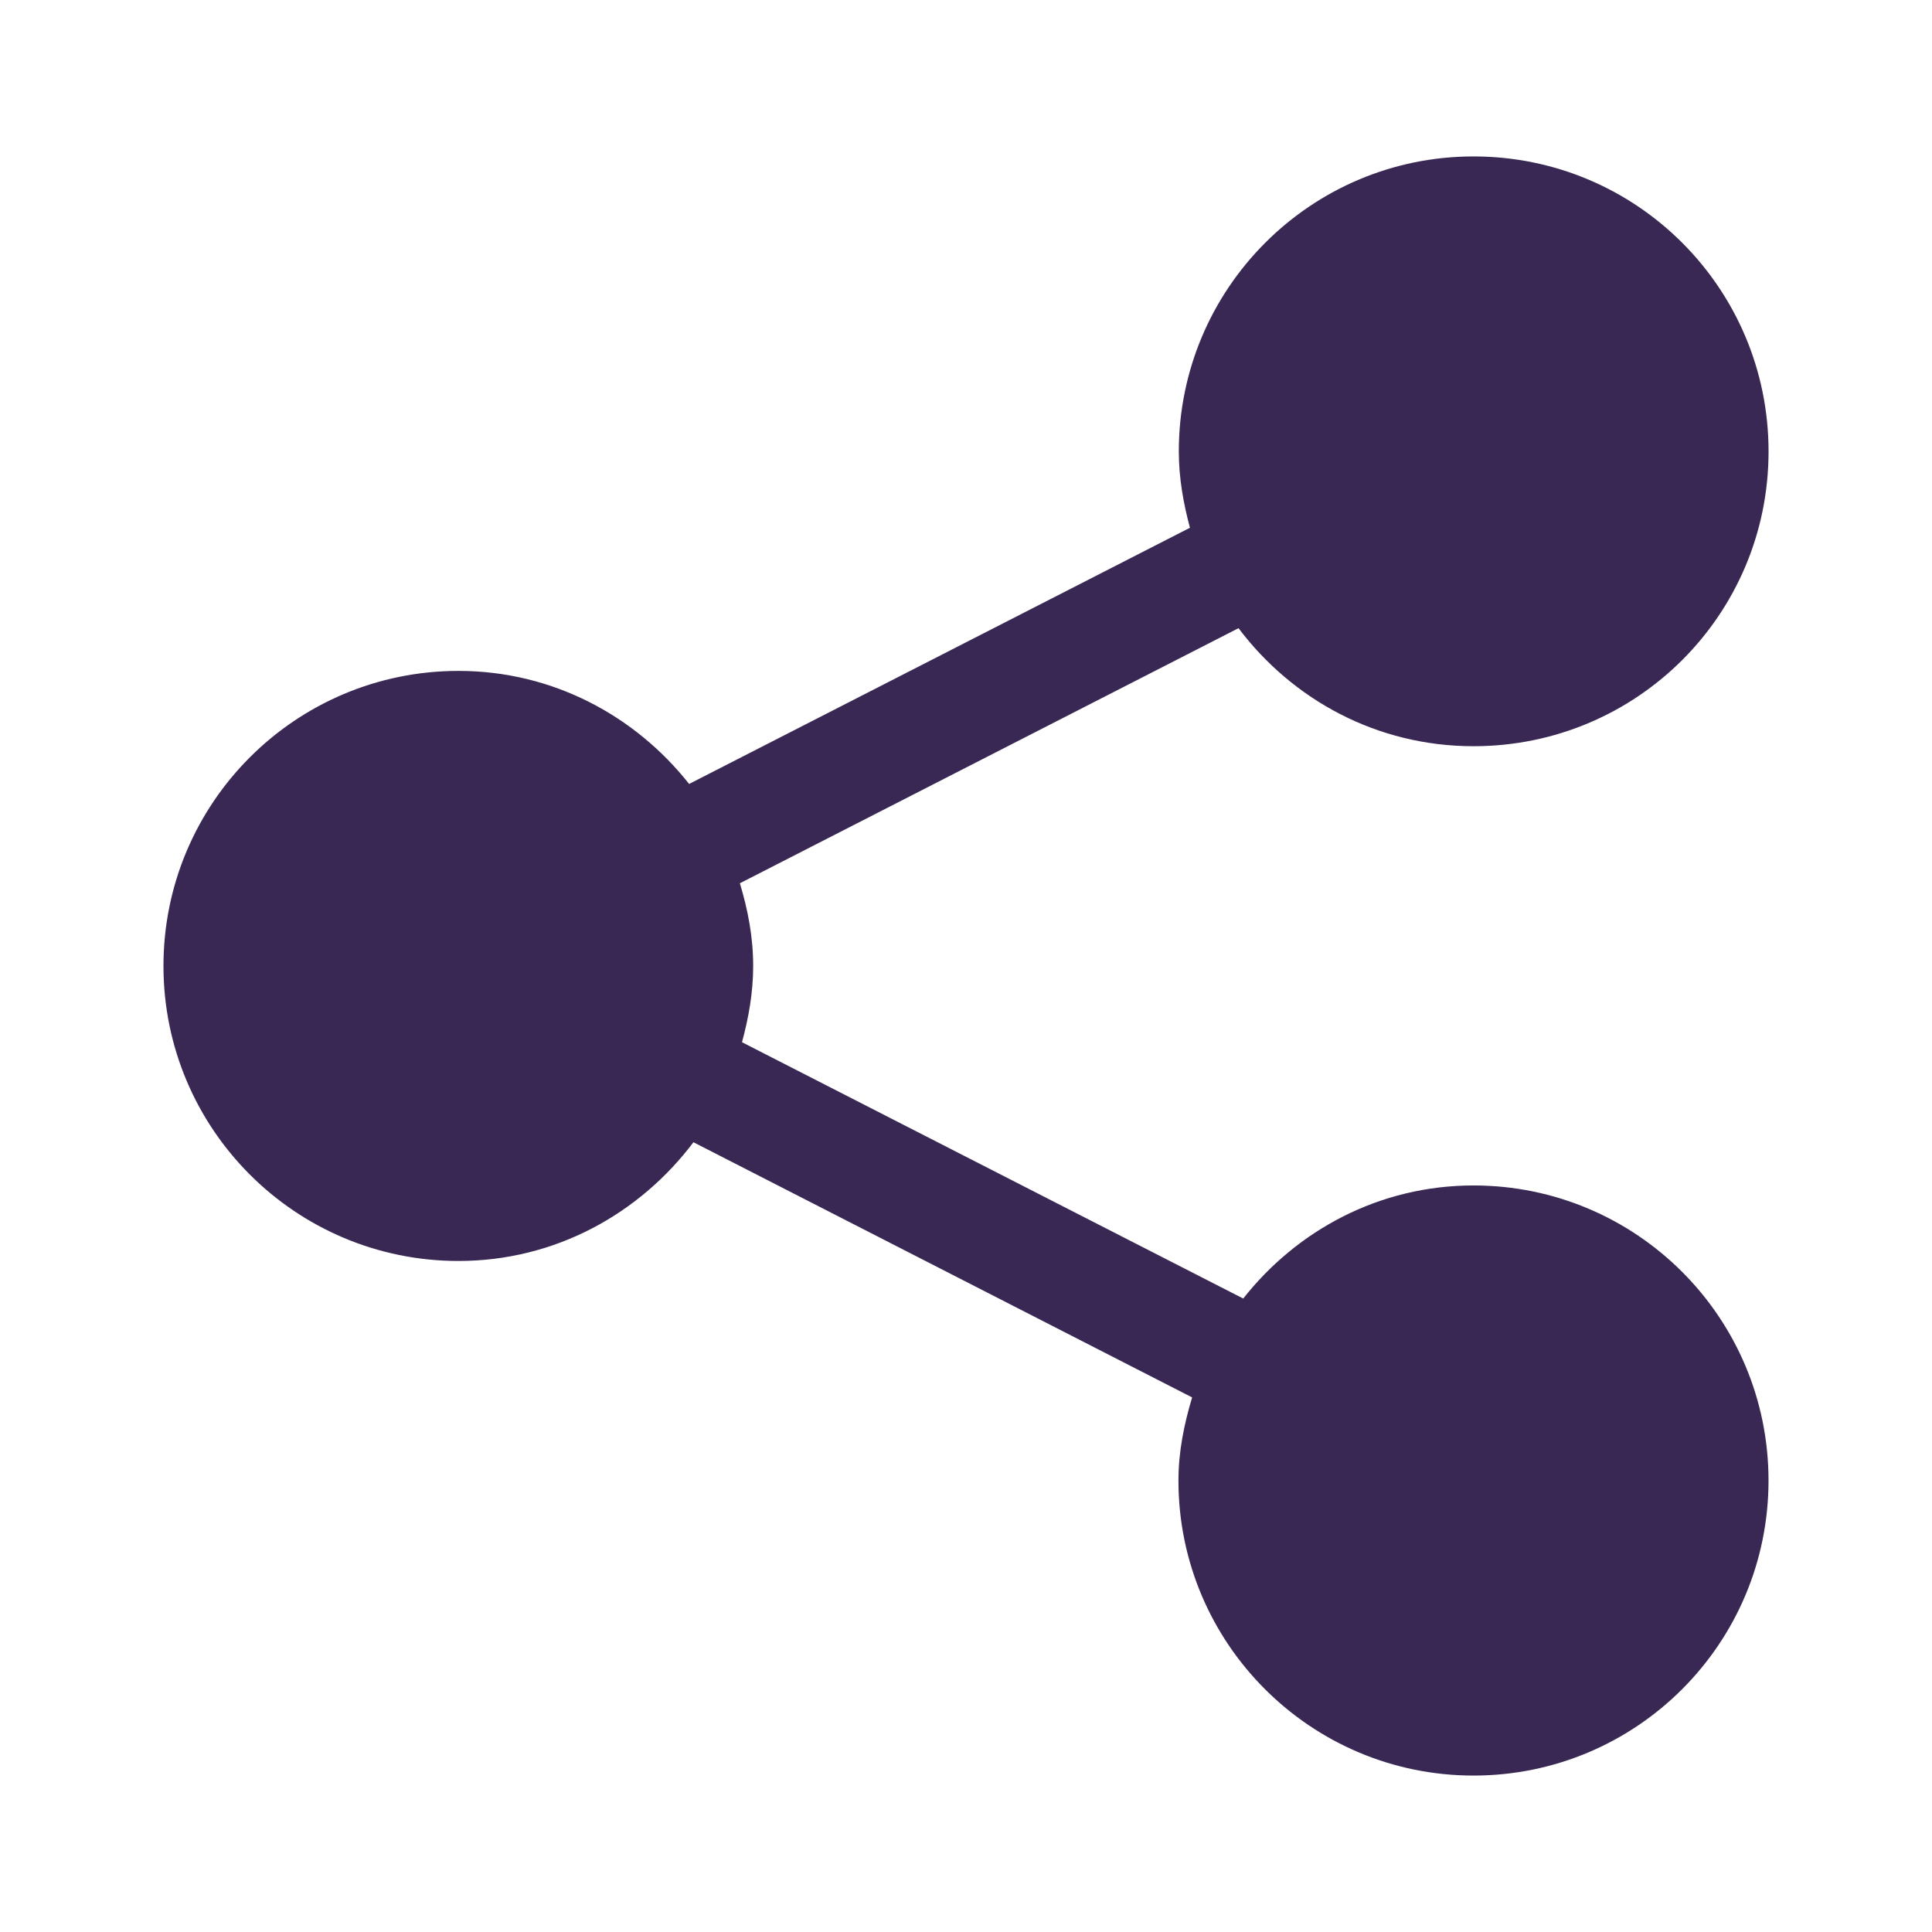
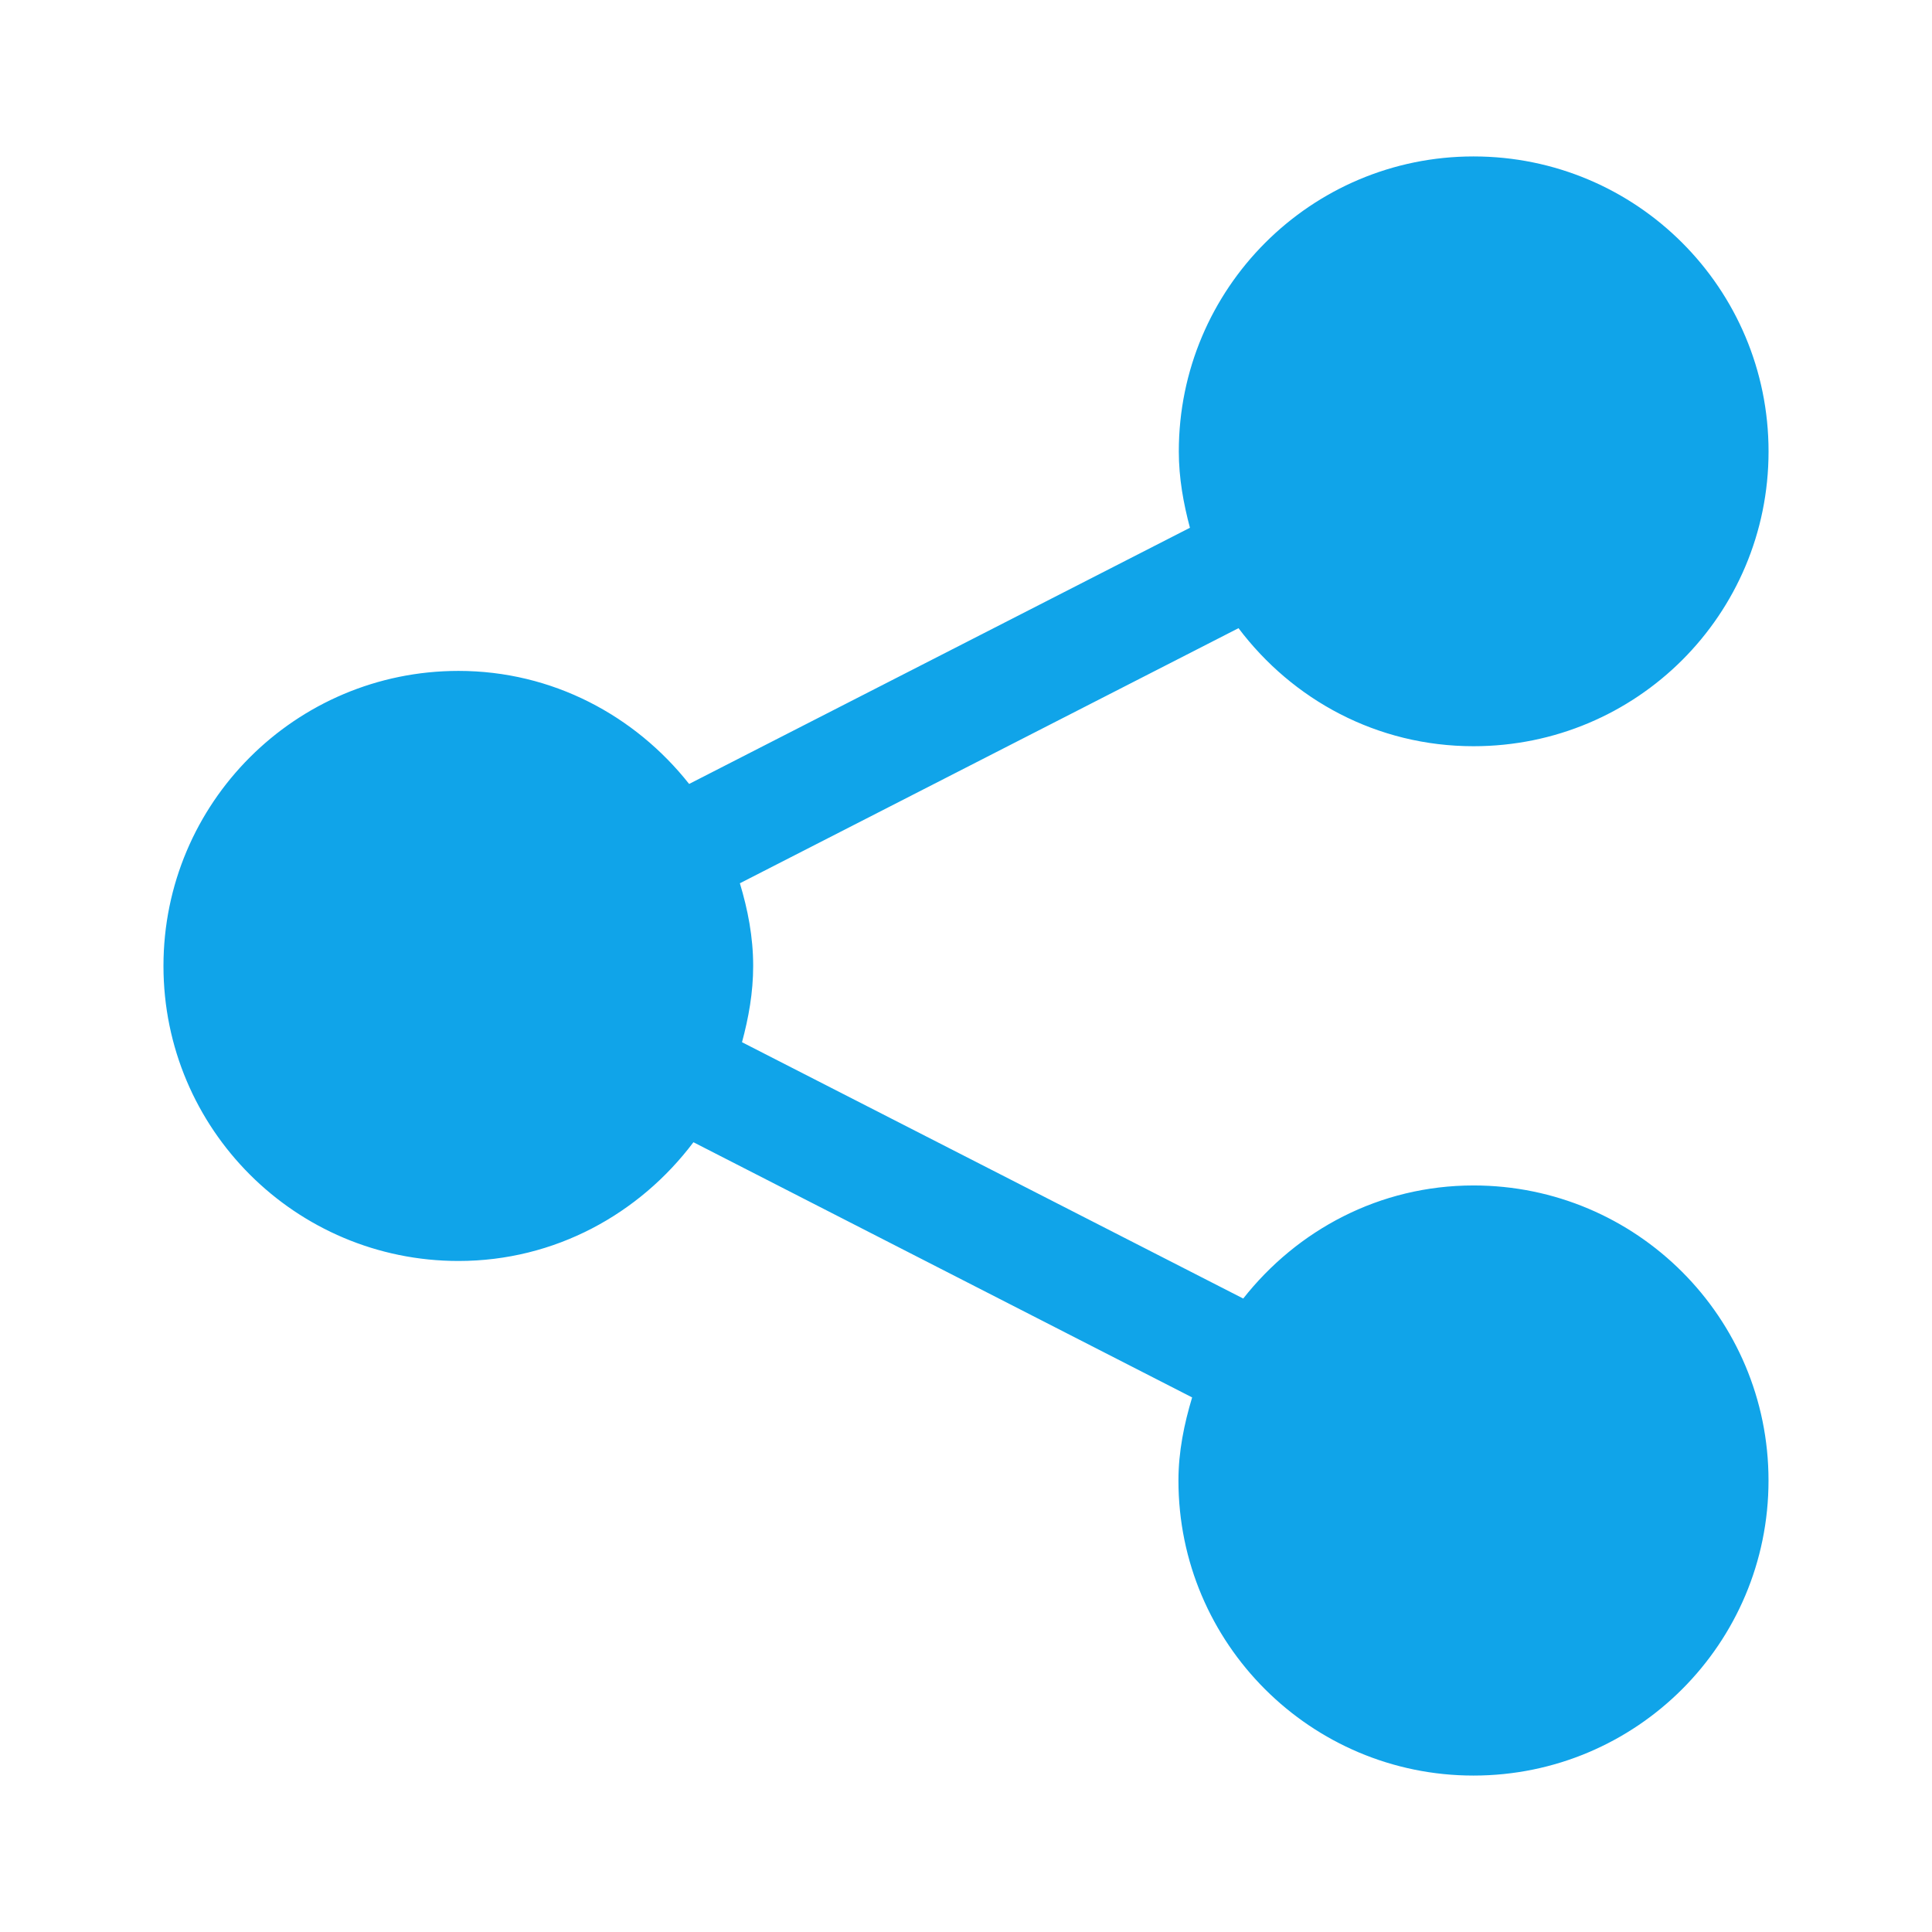
<svg xmlns="http://www.w3.org/2000/svg" width="100" height="100">
-   <path fill="#382853" d="M76.269 61.359c-4.861 0-9.127 2.308-11.92 5.853L38.406 53.945c.341-1.262.578-2.569.578-3.947 0-1.507-.278-2.921-.688-4.28l25.809-13.204c2.795 3.708 7.172 6.11 12.164 6.11 8.453 0 15.271-6.816 15.271-15.256 0-8.434-6.817-15.271-15.271-15.271-8.42 0-15.254 6.836-15.254 15.271 0 1.377.24 2.687.576 3.949l-25.922 13.26c-2.795-3.536-7.074-5.851-11.937-5.851-8.435 0-15.271 6.836-15.271 15.271 0 8.438 6.836 15.271 15.271 15.271 4.99 0 9.365-2.436 12.16-6.146L61.704 72.33c-.411 1.372-.708 2.795-.708 4.302 0 8.438 6.853 15.271 15.271 15.271 8.437 0 15.271-6.829 15.271-15.271.001-8.437-6.835-15.273-15.269-15.273z" />
+   <path fill="#10A4E9" d="M76.269 61.359c-4.861 0-9.127 2.308-11.92 5.853L38.406 53.945c.341-1.262.578-2.569.578-3.947 0-1.507-.278-2.921-.688-4.28l25.809-13.204c2.795 3.708 7.172 6.11 12.164 6.11 8.453 0 15.271-6.816 15.271-15.256 0-8.434-6.817-15.271-15.271-15.271-8.42 0-15.254 6.836-15.254 15.271 0 1.377.24 2.687.576 3.949l-25.922 13.26c-2.795-3.536-7.074-5.851-11.937-5.851-8.435 0-15.271 6.836-15.271 15.271 0 8.438 6.836 15.271 15.271 15.271 4.99 0 9.365-2.436 12.16-6.146L61.704 72.33c-.411 1.372-.708 2.795-.708 4.302 0 8.438 6.853 15.271 15.271 15.271 8.437 0 15.271-6.829 15.271-15.271.001-8.437-6.835-15.273-15.269-15.273z" />
</svg>
